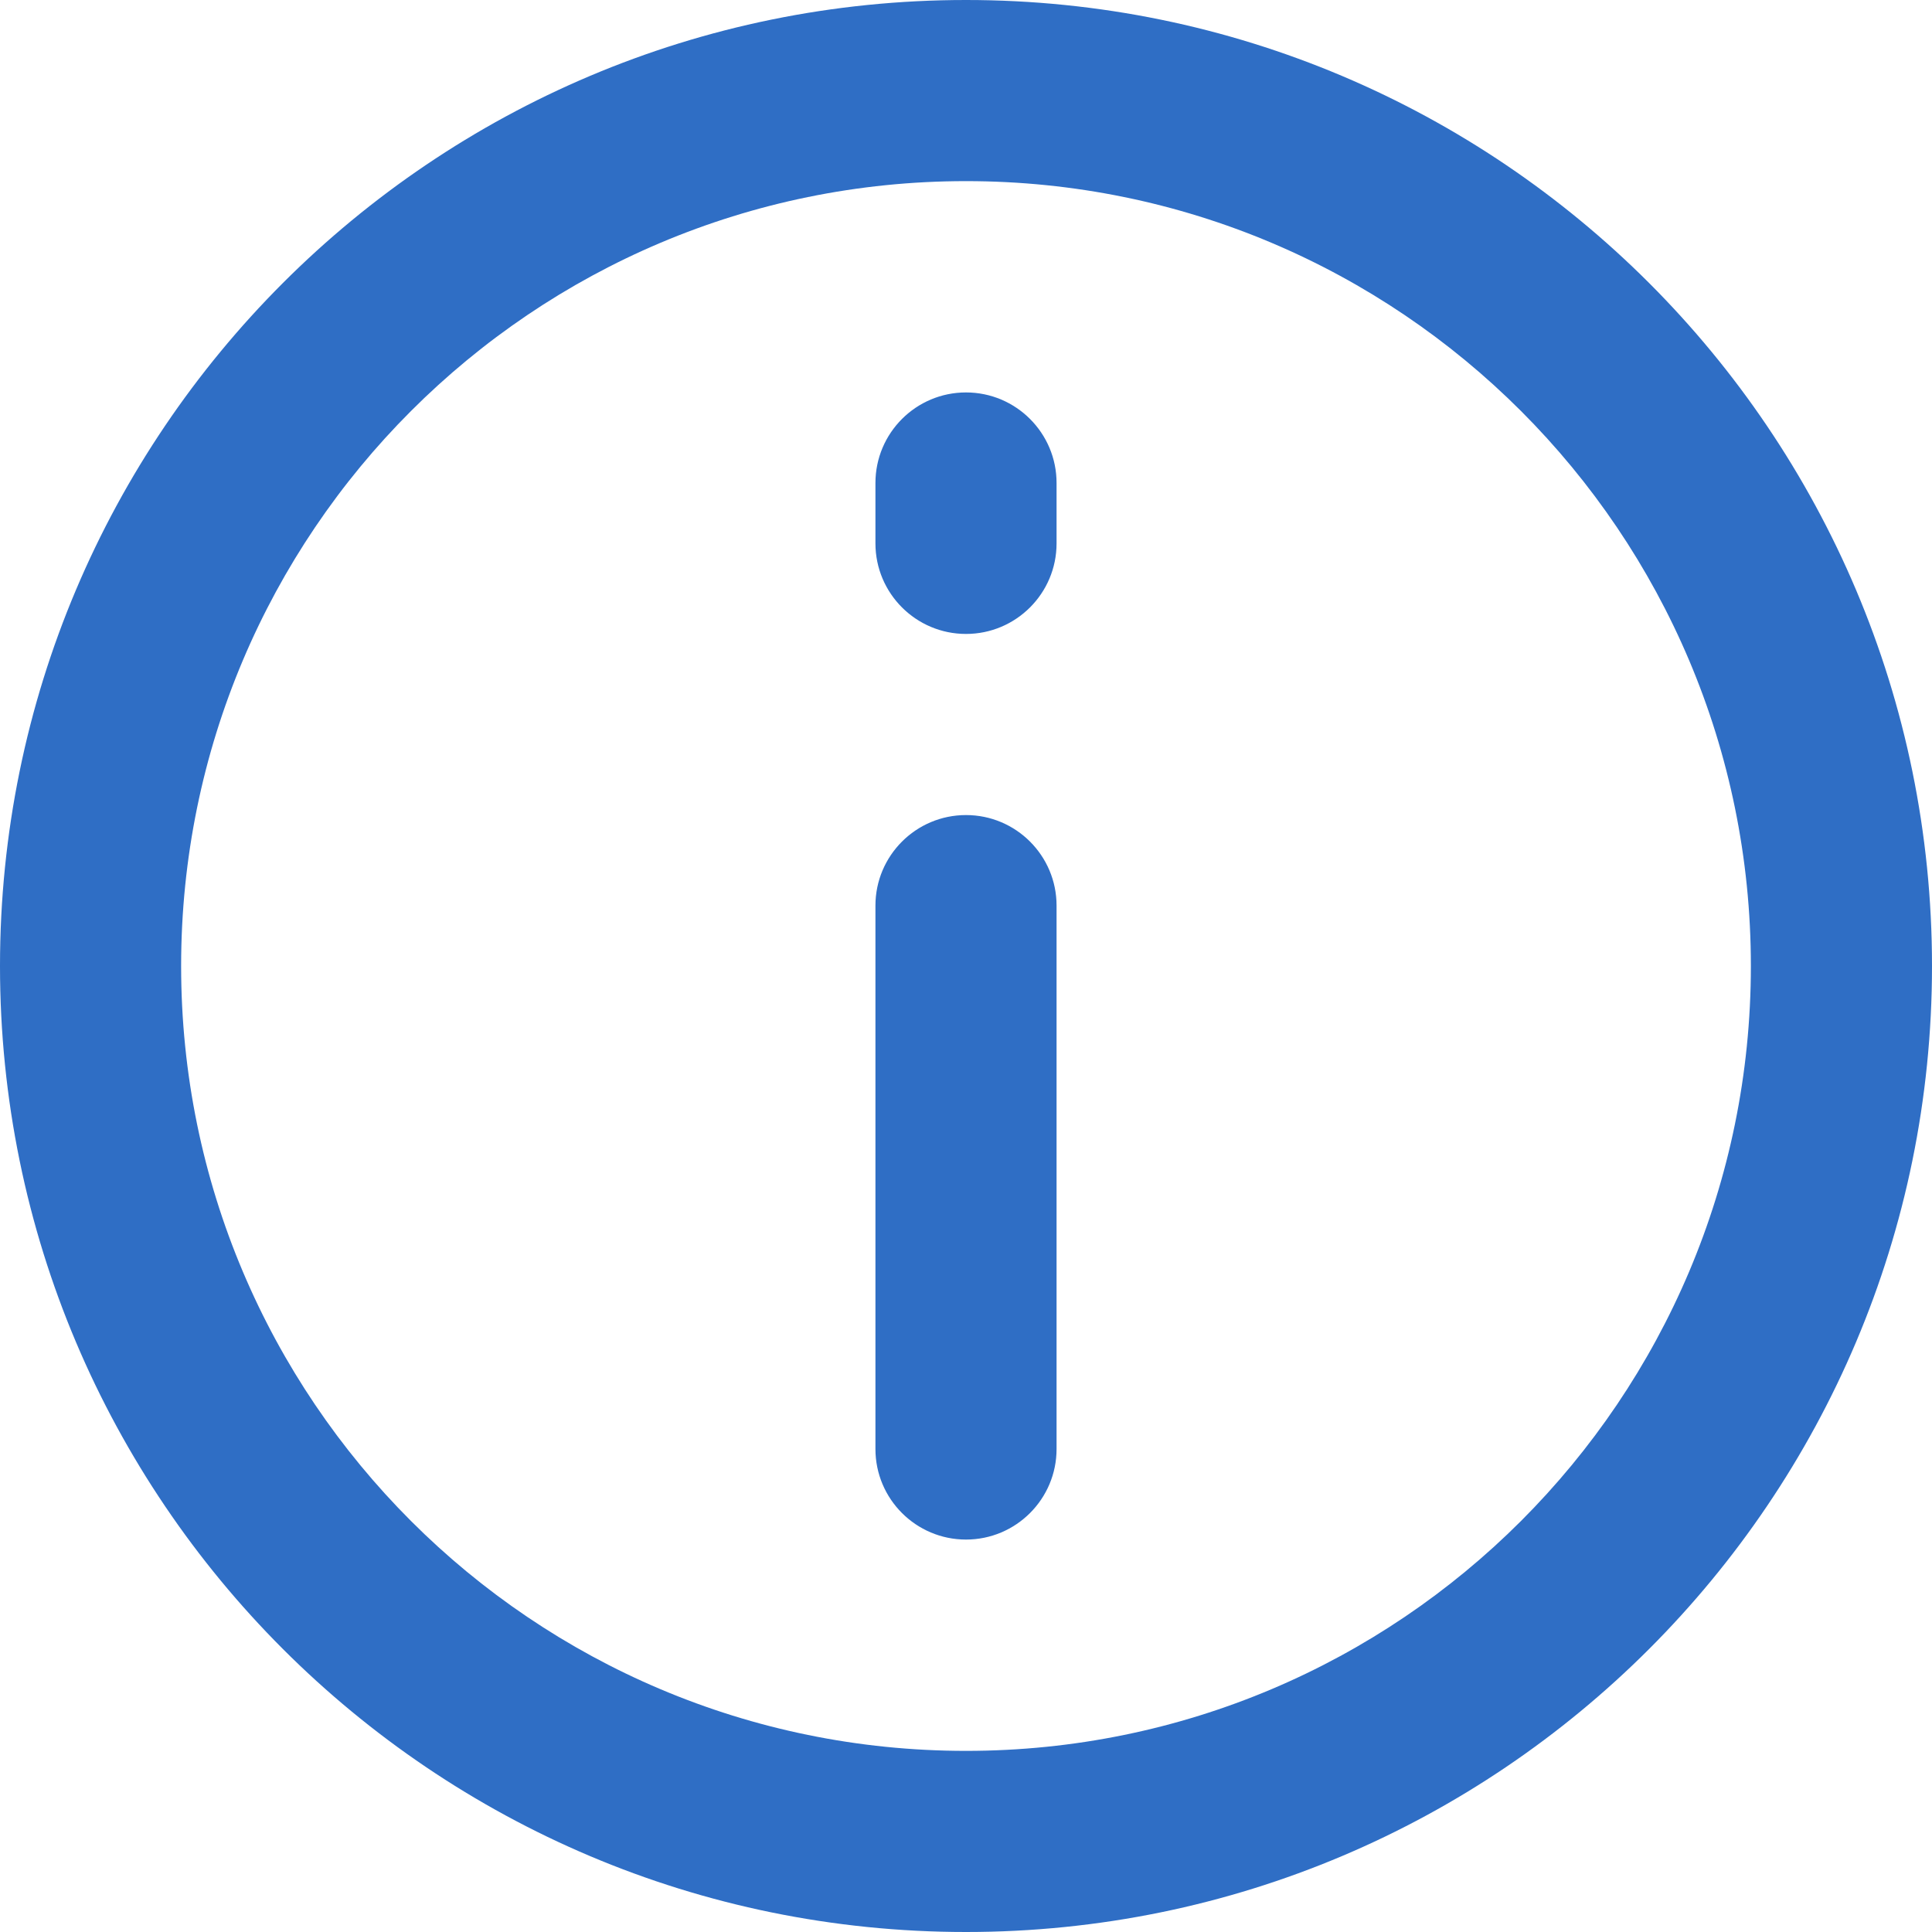
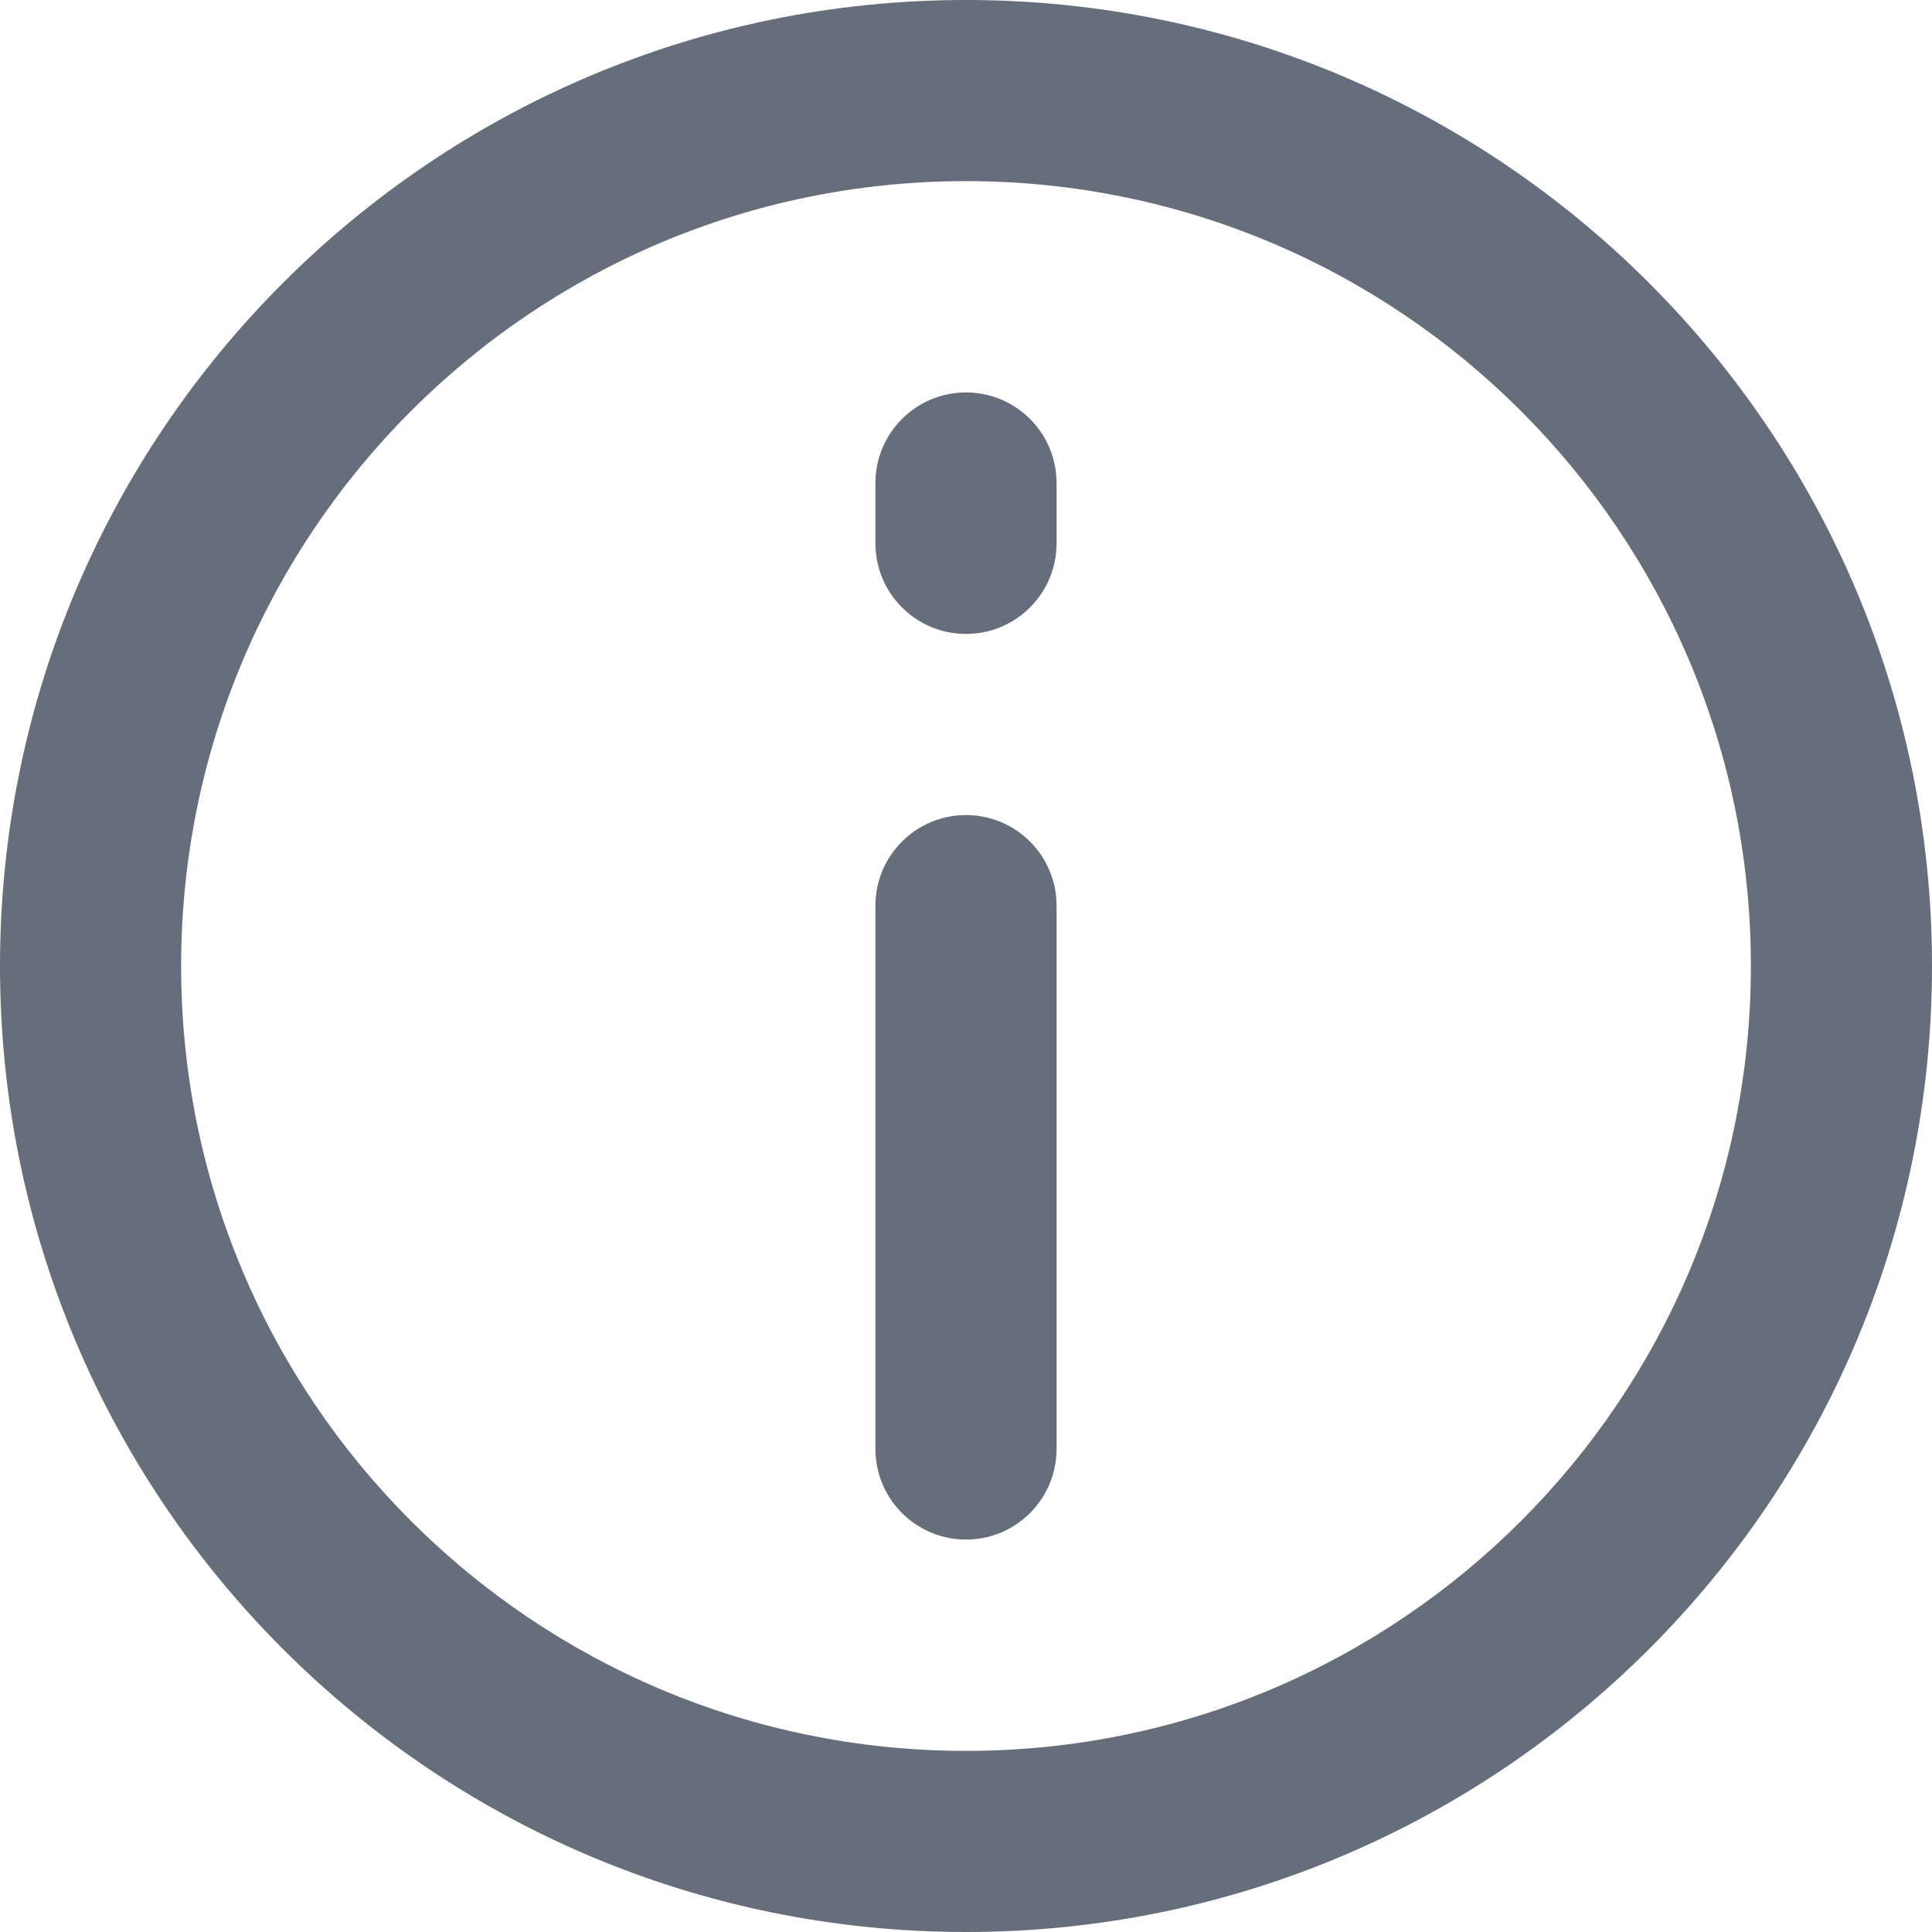
<svg xmlns="http://www.w3.org/2000/svg" width="16" height="16" viewBox="0 0 16 16" fill="none">
-   <path d="M14.5 8C14.5 4.41 11.59 1.5 8 1.5C4.41 1.5 1.5 4.41 1.5 8C1.5 11.59 4.41 14.5 8 14.5C11.59 14.5 14.5 11.59 14.5 8ZM16 8C16 12.418 12.418 16 8 16C3.582 16 0 12.418 0 8C0 3.582 3.582 0 8 0C12.418 0 16 3.582 16 8ZM7.25 4.5C7.25 4.914 7.586 5.25 8 5.25C8.414 5.25 8.75 4.914 8.75 4.5V4C8.75 3.586 8.414 3.25 8 3.25C7.586 3.25 7.25 3.586 7.25 4V4.5ZM8.75 7.5V12C8.75 12.414 8.414 12.75 8 12.75C7.586 12.75 7.25 12.414 7.25 12V7.5C7.25 7.086 7.586 6.75 8 6.75C8.414 6.75 8.75 7.086 8.75 7.5Z" fill="#2F6EC5" />
+   <path d="M14.5 8C14.5 4.41 11.59 1.5 8 1.5C4.41 1.5 1.5 4.41 1.5 8C1.5 11.59 4.41 14.5 8 14.5C11.59 14.5 14.5 11.59 14.5 8ZM16 8C16 12.418 12.418 16 8 16C3.582 16 0 12.418 0 8C0 3.582 3.582 0 8 0C12.418 0 16 3.582 16 8ZM7.25 4.5C7.25 4.914 7.586 5.25 8 5.25C8.414 5.25 8.75 4.914 8.75 4.5V4C8.75 3.586 8.414 3.25 8 3.25C7.586 3.25 7.25 3.586 7.25 4V4.5ZM8.75 7.5V12C8.75 12.414 8.414 12.75 8 12.75C7.586 12.75 7.25 12.414 7.25 12V7.5C7.25 7.086 7.586 6.75 8 6.75C8.414 6.75 8.75 7.086 8.75 7.5Z" fill="#656E7A" />
</svg>
